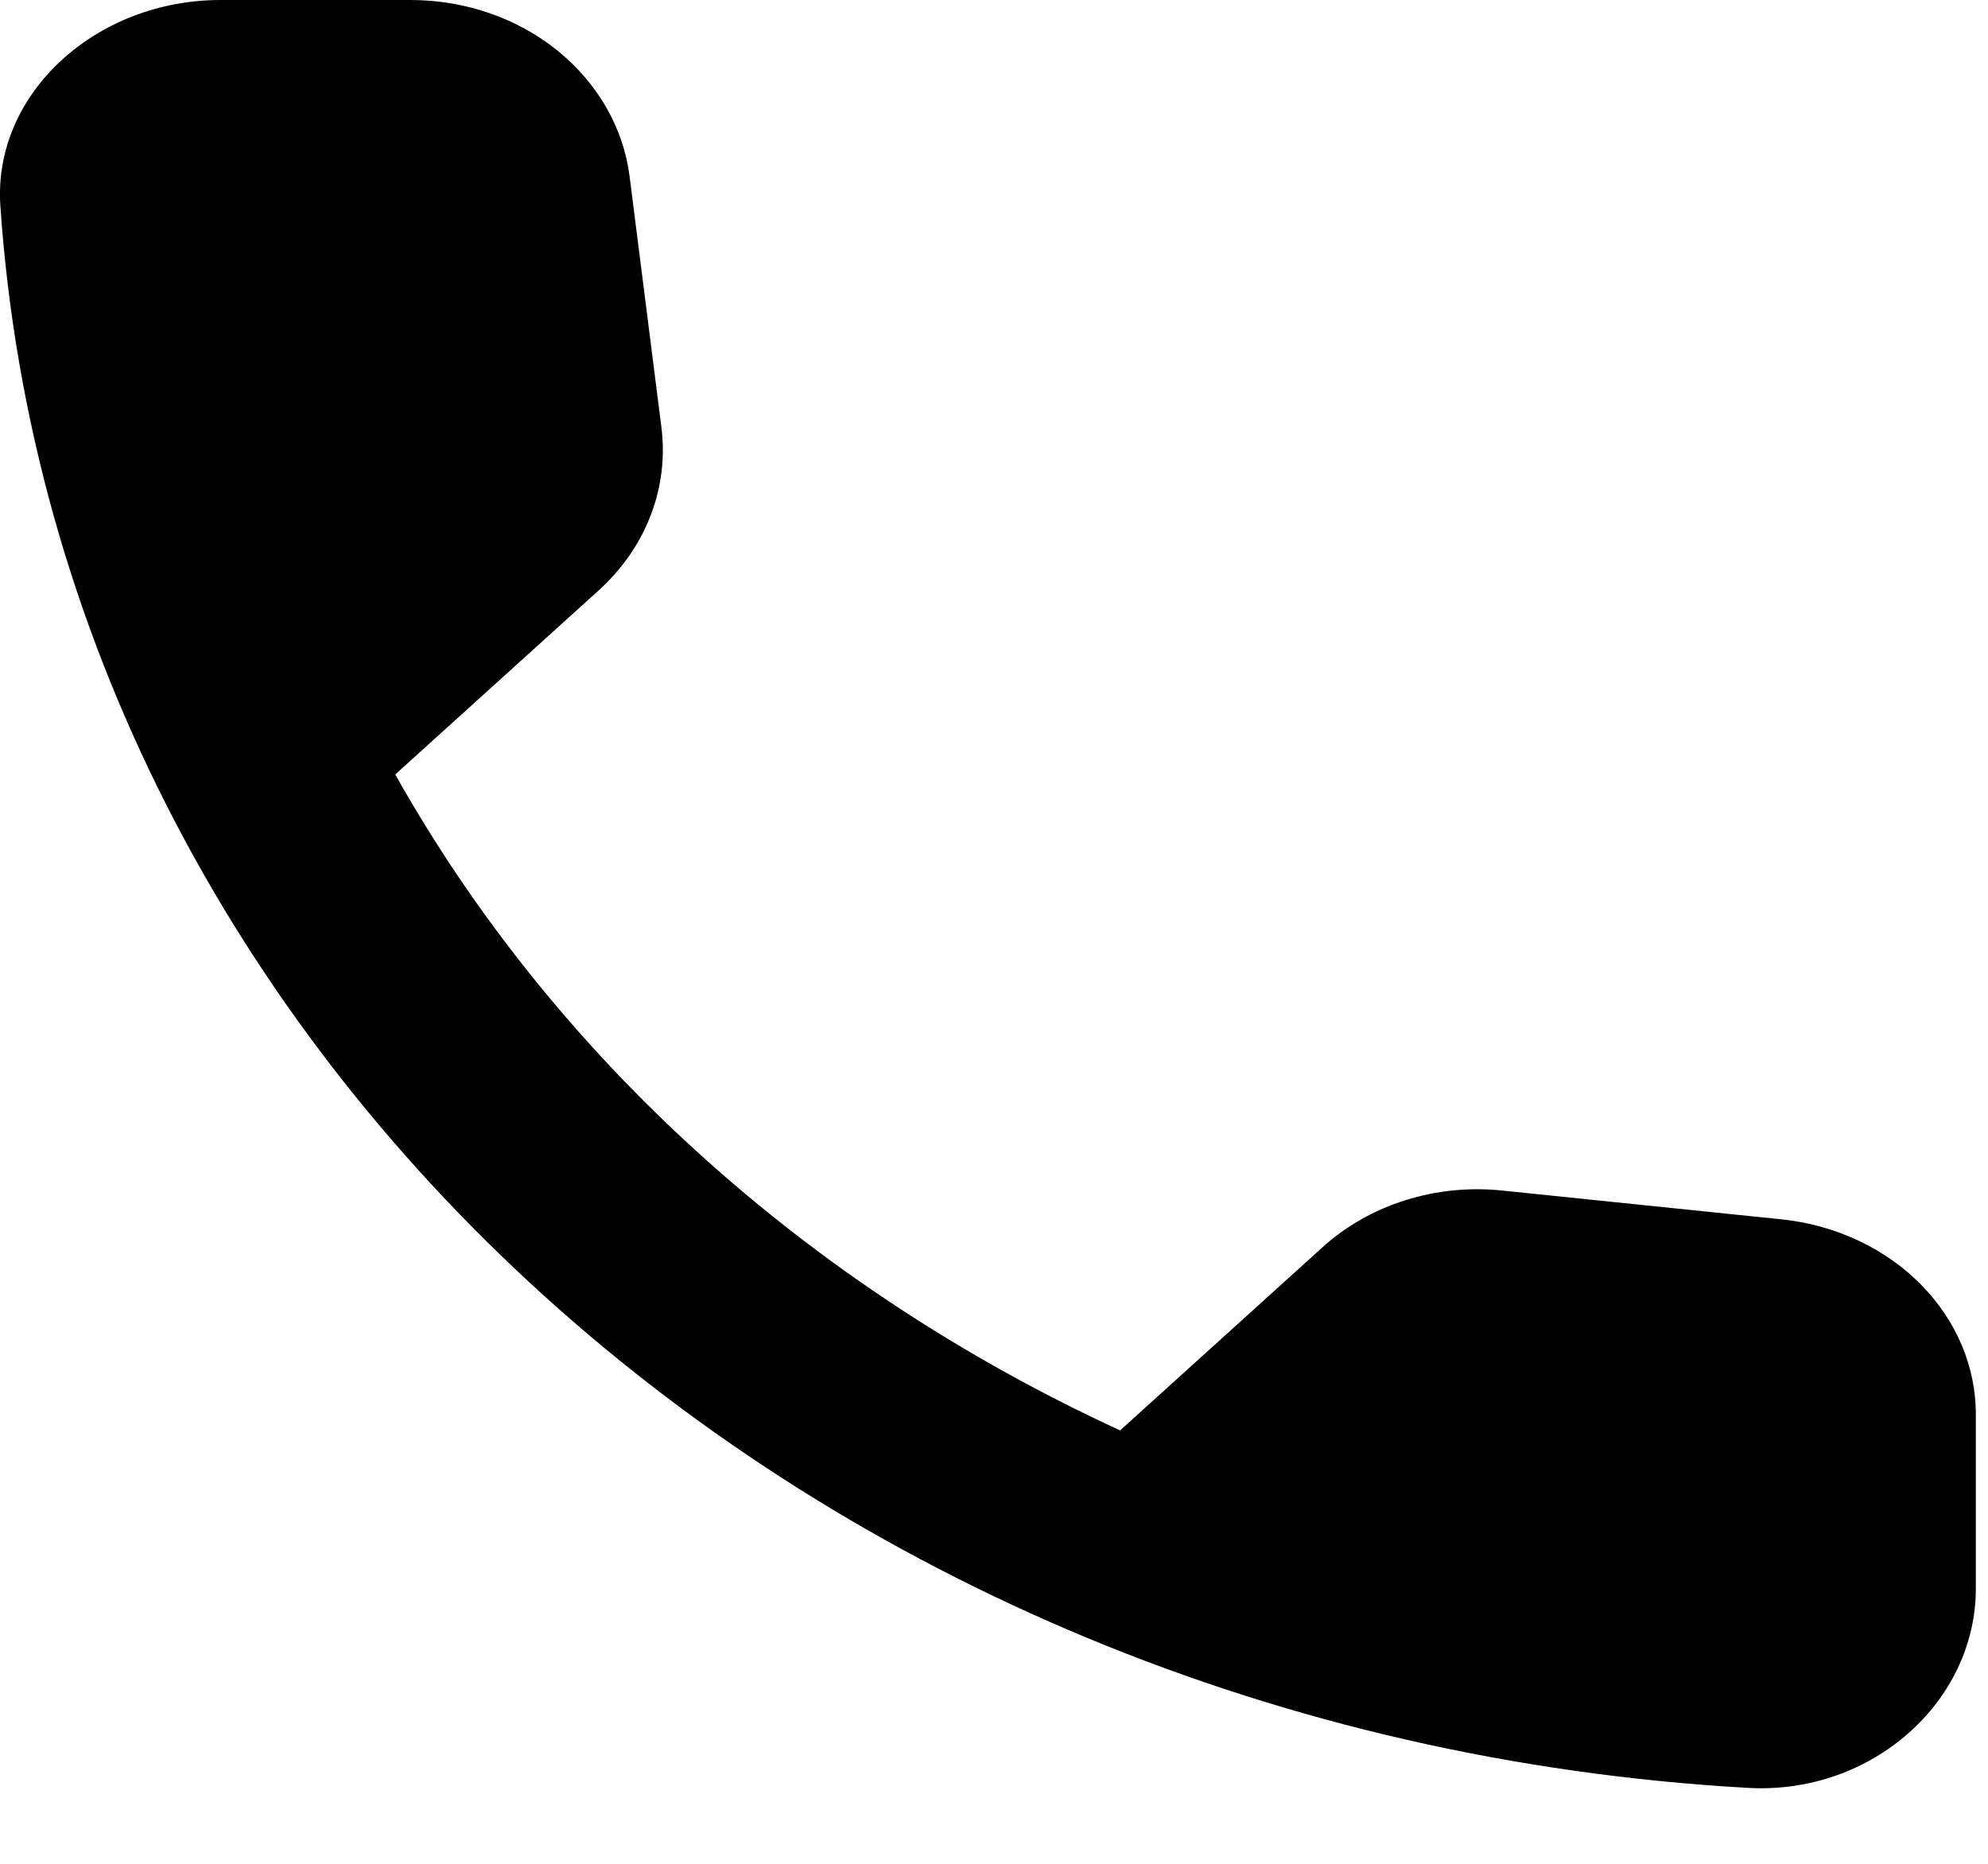
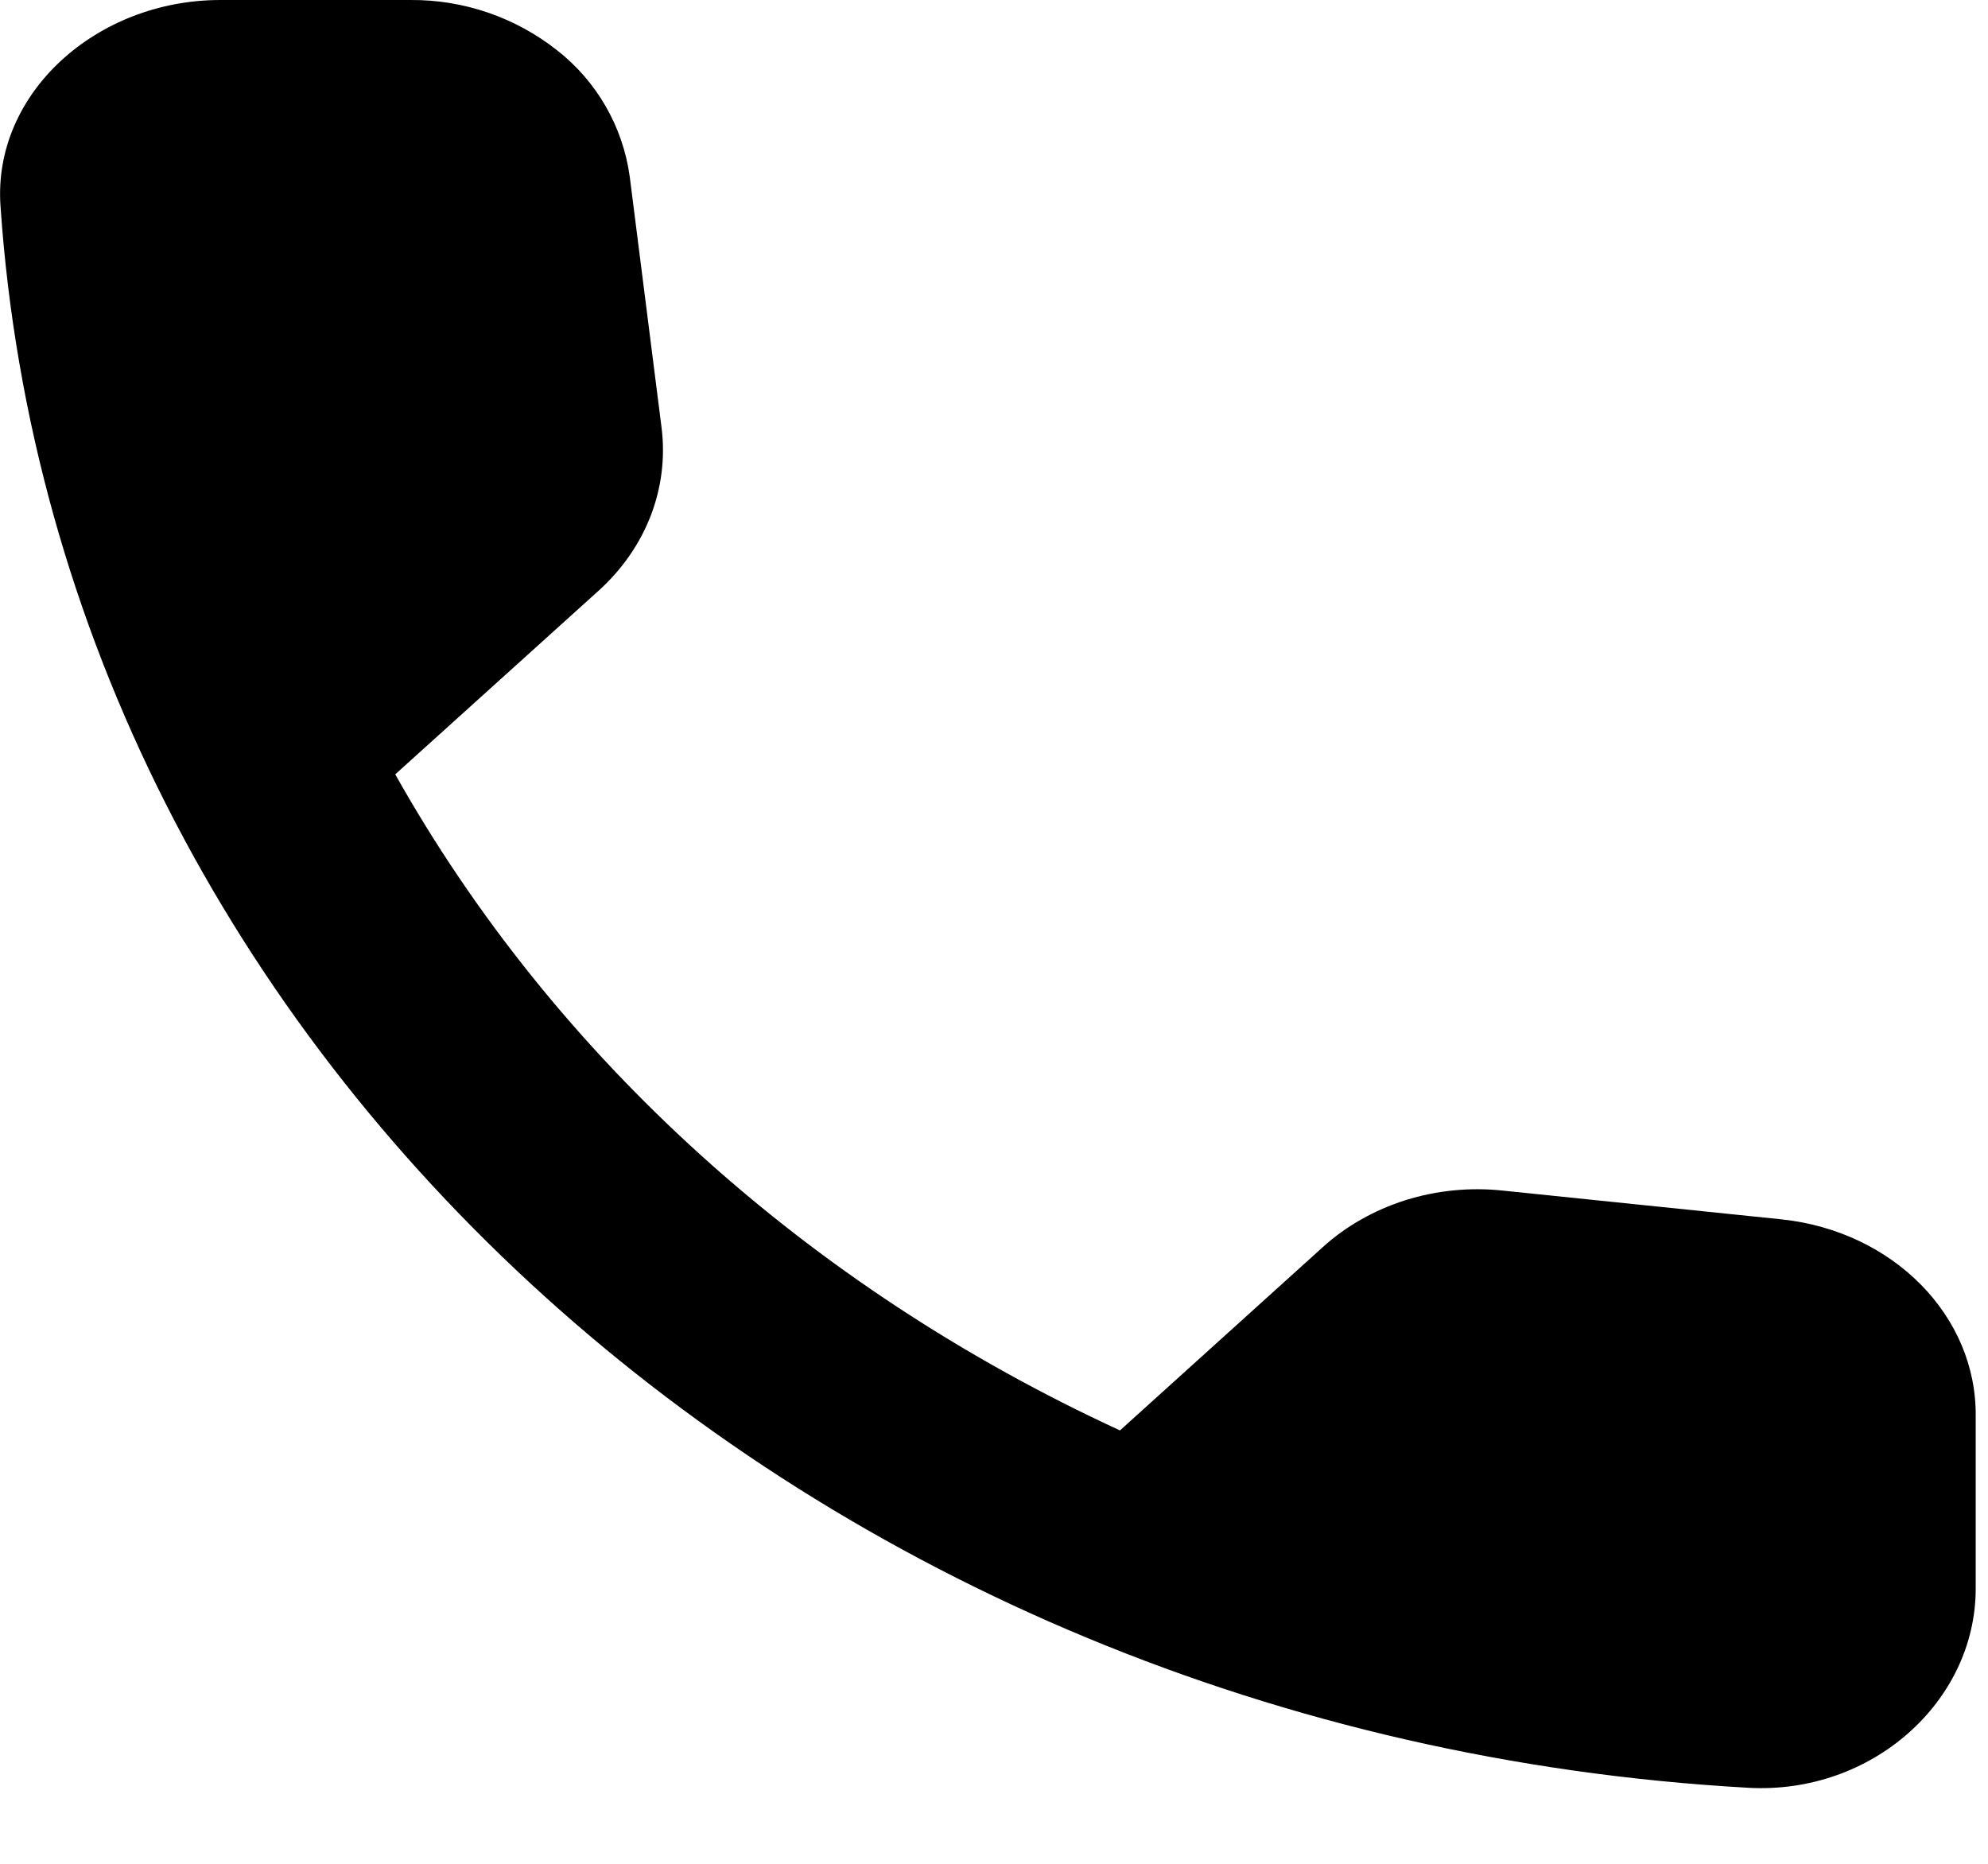
<svg xmlns="http://www.w3.org/2000/svg" width="16" height="15" viewBox="0 0 16 15">
-   <path d="M14.344 9.814L12.095 9.582C11.831 9.554 11.563 9.58 11.312 9.659C11.06 9.738 10.832 9.868 10.644 10.038L9.015 11.512C6.502 10.356 4.459 8.507 3.181 6.233L4.819 4.751C5.199 4.406 5.385 3.926 5.323 3.437L5.067 1.418C5.017 1.027 4.809 0.667 4.484 0.405C4.16 0.144 3.74 -0 3.305 1.13336e-06H1.774C0.773 1.13336e-06 -0.059 0.753 0.003 1.658C0.472 8.5 6.518 13.964 14.069 14.389C15.07 14.445 15.902 13.691 15.902 12.786V11.4C15.911 10.591 15.238 9.91 14.344 9.814Z" />
+   <path d="M14.344 9.814l-2.249-.232a1.936 1.936 0 00-.783.077c-.252.08-.48.209-.668.38l-1.63 1.473c-2.512-1.156-4.555-3.005-5.833-5.28l1.639-1.48c.38-.345.566-.825.504-1.314l-.256-2.019A1.56 1.56 0 004.484.405 1.882 1.882 0 003.305 0H1.774C.774 0-.06.753.004 1.658.471 8.5 6.517 13.964 14.068 14.388c1 .057 1.833-.697 1.833-1.602V11.4c.009-.809-.664-1.49-1.558-1.586z" />
</svg>
